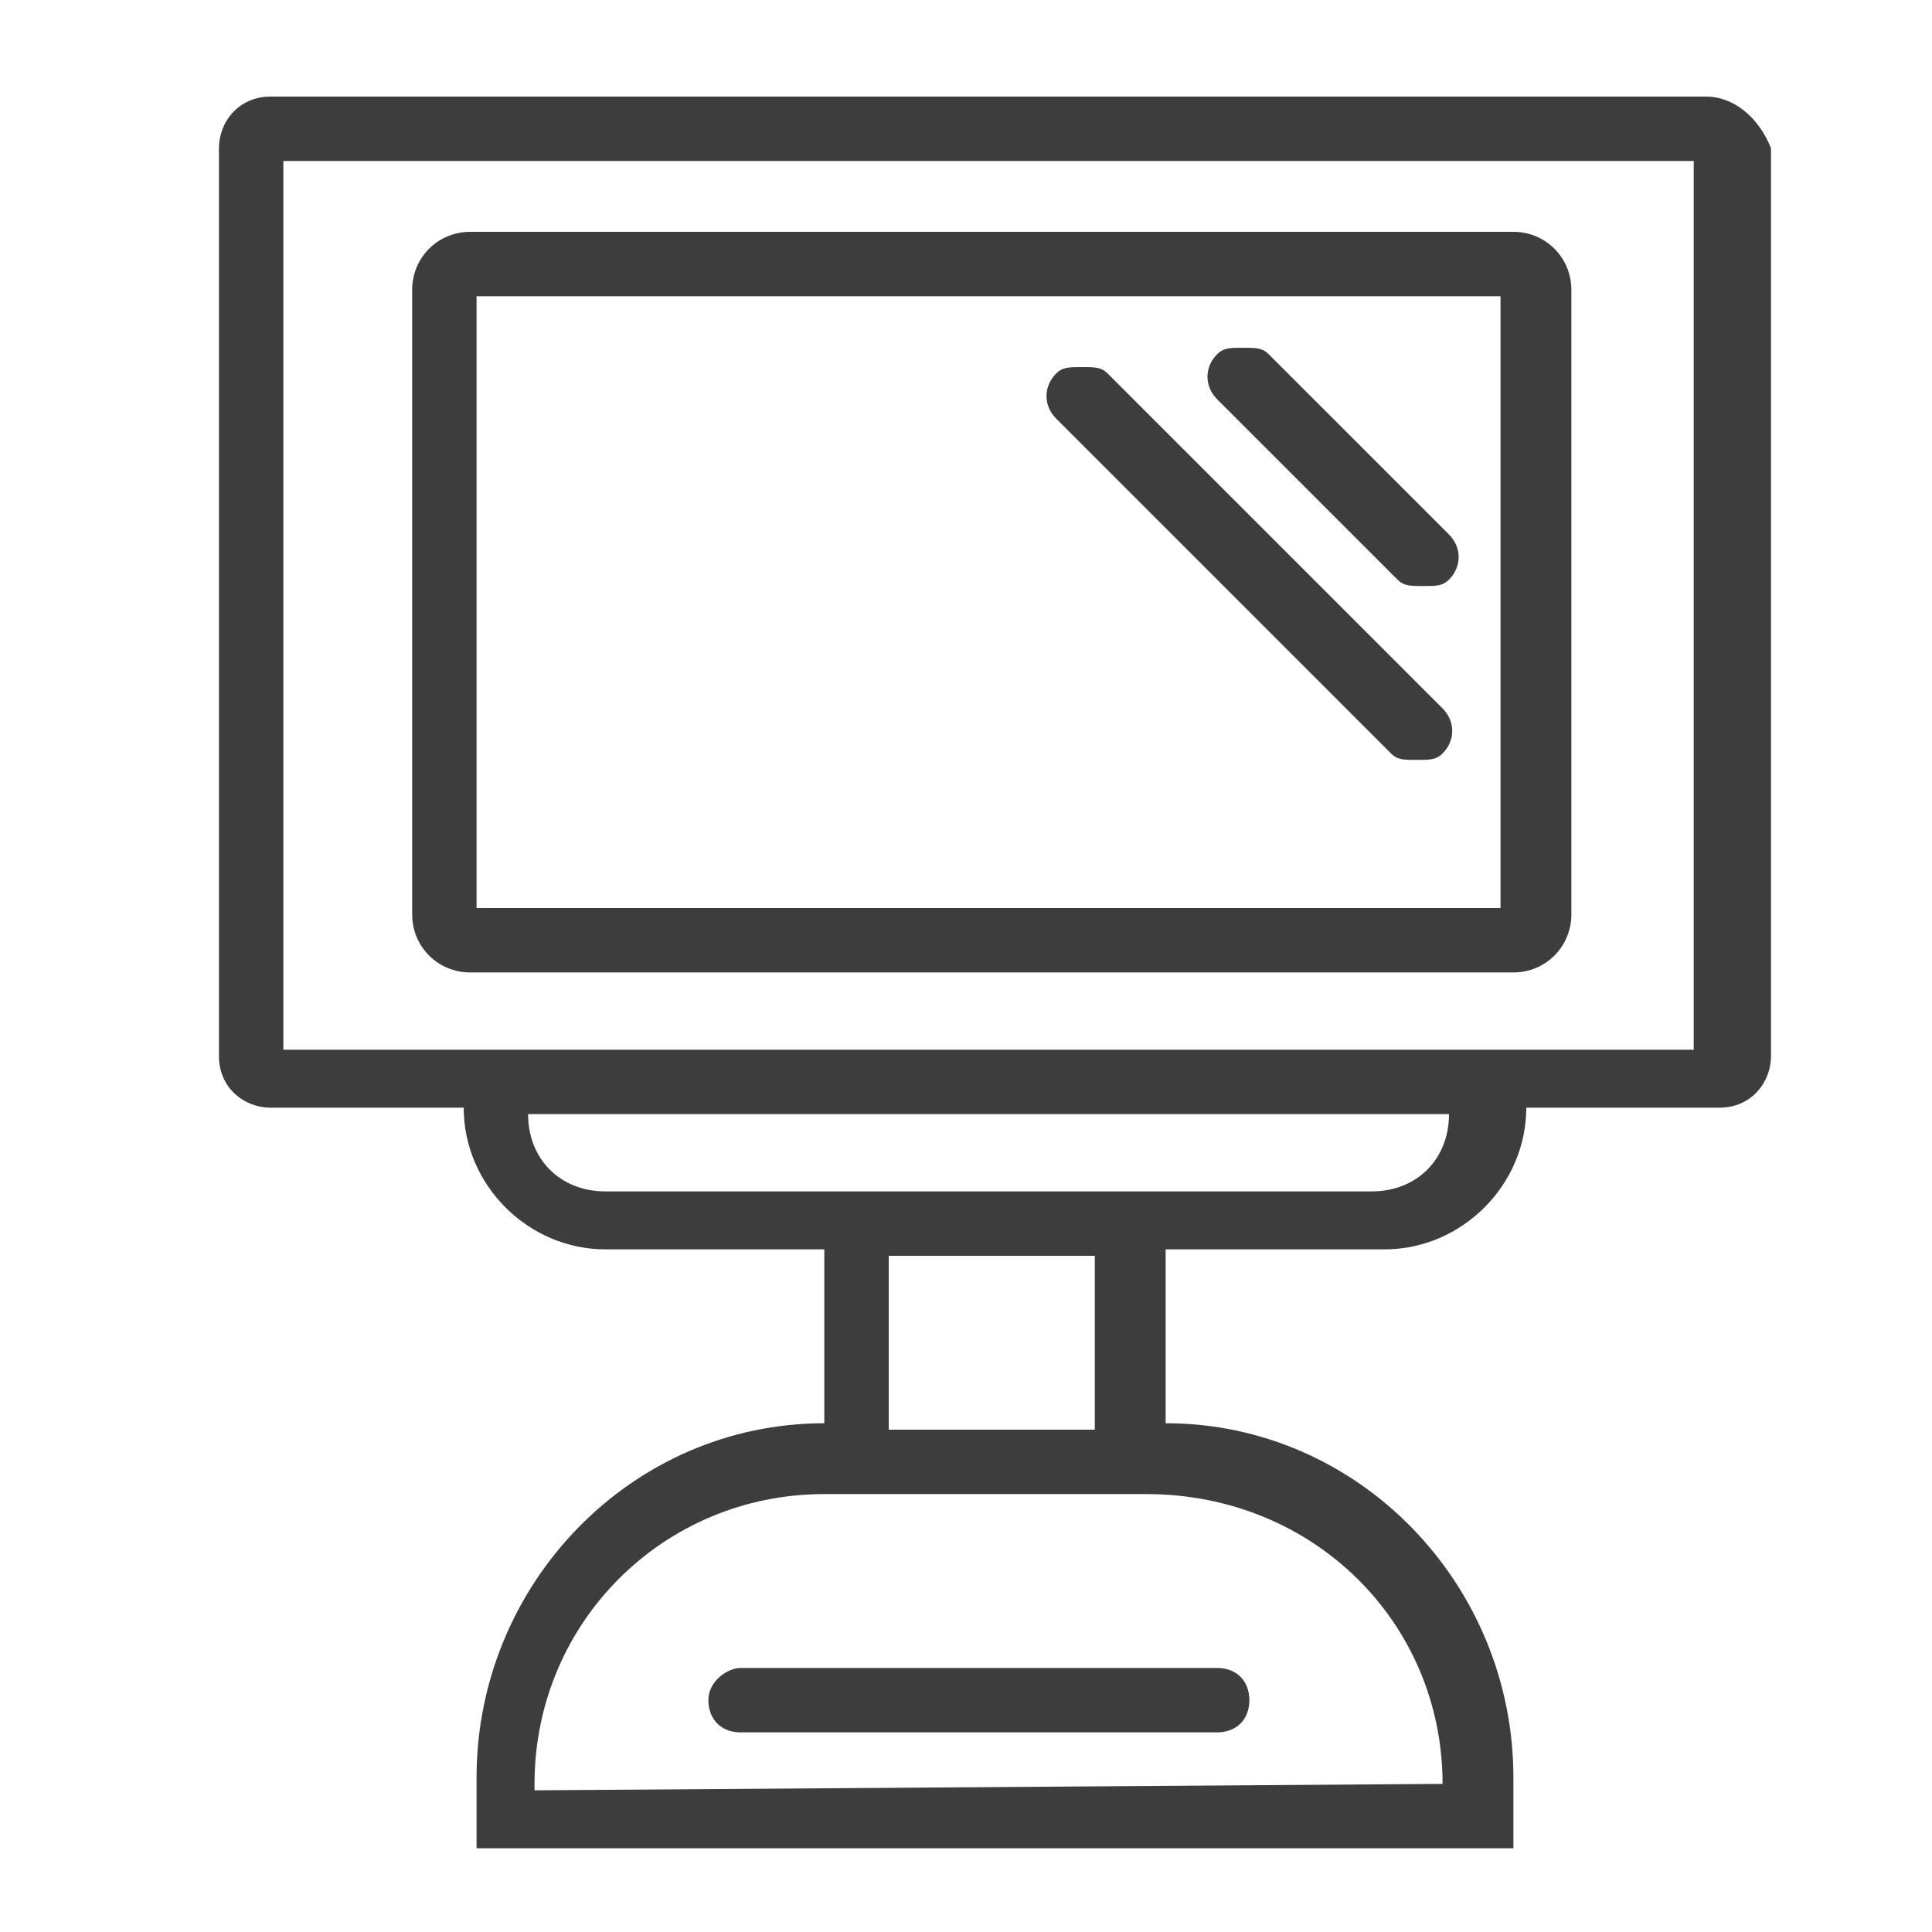
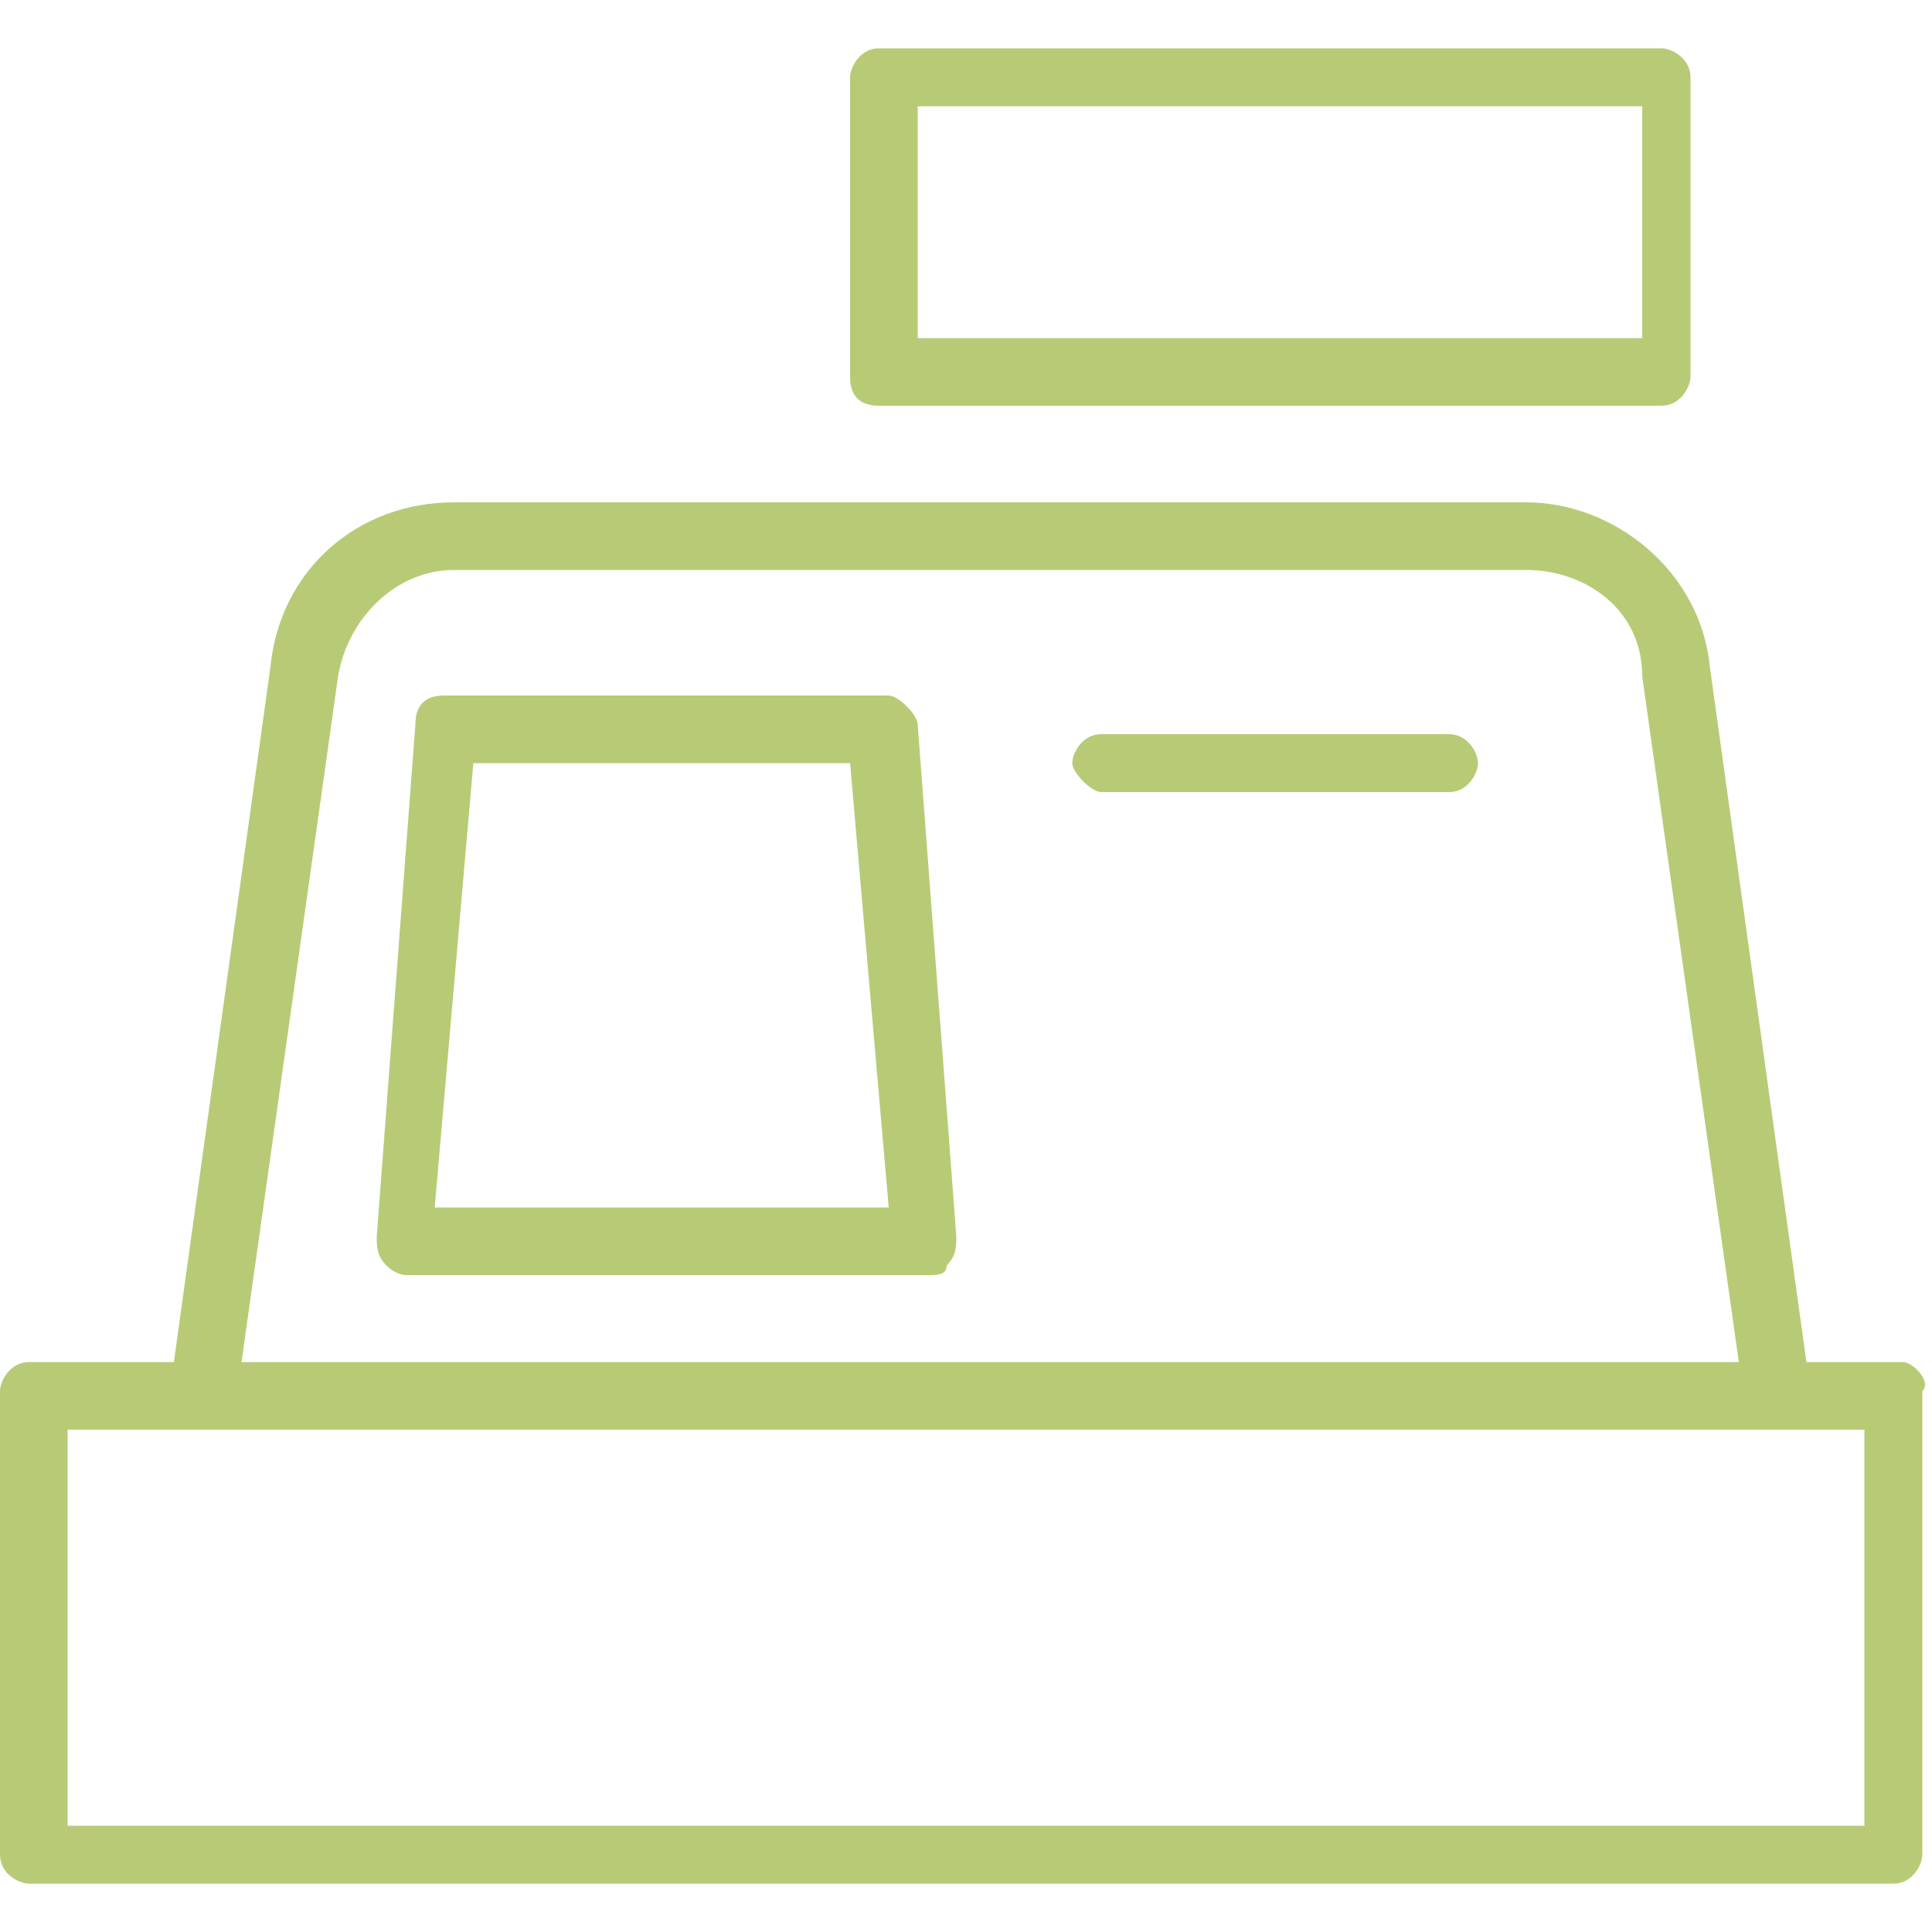
- <svg xmlns="http://www.w3.org/2000/svg" version="1.1" id="Слой_1" x="0px" y="0px" viewBox="0 0 30 30" style="enable-background:new 0 0 30 30;" xml:space="preserve">
+ <svg xmlns="http://www.w3.org/2000/svg" version="1.1" id="Слой_1" x="0px" y="0px" viewBox="0 0 20 20" style="enable-background:new 0 0 20 20;" xml:space="preserve">
  <style type="text/css">
- 	.st0{fill:#3D3D3D;}
+ 	.st0{fill:#B7CB76;}
</style>
  <g>
-     <path class="st0" d="M26.5,1.5H4.2c-0.5,0-0.8,0.4-0.8,0.8v14.1c0,0.5,0.4,0.8,0.8,0.8h3v0c0,1.2,1,2.2,2.2,2.2h3.4v2.7   c-3,0-5.4,2.5-5.4,5.5v1.1h16.1v-1.1c0-3-2.4-5.5-5.4-5.5v-2.7h3.4c1.2,0,2.2-1,2.2-2.2v0h3c0.5,0,0.8-0.4,0.8-0.8V2.3   C27.3,1.8,26.9,1.5,26.5,1.5z M22.4,27.7L22.4,27.7L8.3,27.8v-0.1c0-2.5,2-4.5,4.5-4.5h5C20.4,23.2,22.4,25.2,22.4,27.7z M17,22.2   h-3.2v-2.7H17V22.2z M22.5,17.3c0,0.7-0.5,1.2-1.2,1.2H18v0h-5.2v0H9.4c-0.7,0-1.2-0.5-1.2-1.2v0L22.5,17.3L22.5,17.3z M26.3,16.3   H4.4V2.5h21.9C26.3,2.5,26.3,16.3,26.3,16.3z" />
-     <path class="st0" d="M7.3,15.1h16.2c0.5,0,0.9-0.4,0.9-0.9V4.5c0-0.5-0.4-0.9-0.9-0.9H7.3C6.8,3.6,6.4,4,6.4,4.5v9.7   C6.4,14.7,6.8,15.1,7.3,15.1z M7.4,4.6h15.9v9.5H7.4V4.6z" />
-     <path class="st0" d="M11,26.4c0,0.3,0.2,0.5,0.5,0.5h7.4c0.3,0,0.5-0.2,0.5-0.5s-0.2-0.5-0.5-0.5h-7.4C11.3,25.9,11,26.1,11,26.4z" />
-     <path class="st0" d="M17.2,5.8c-0.1-0.1-0.2-0.1-0.4-0.1s-0.3,0-0.4,0.1c-0.2,0.2-0.2,0.5,0,0.7l5.2,5.2c0.1,0.1,0.2,0.1,0.4,0.1   s0.3,0,0.4-0.1c0.2-0.2,0.2-0.5,0-0.7L17.2,5.8z" />
-     <path class="st0" d="M19.7,5.5c-0.1-0.1-0.2-0.1-0.4-0.1s-0.3,0-0.4,0.1c-0.2,0.2-0.2,0.5,0,0.7l2.8,2.8c0.1,0.1,0.2,0.1,0.4,0.1   s0.3,0,0.4-0.1c0.2-0.2,0.2-0.5,0-0.7L19.7,5.5z" />
+     <path class="st0" d="M9.1,4.2h8.1c0.2,0,0.3-0.2,0.3-0.3V0.8c0-0.2-0.2-0.3-0.3-0.3H9.1c-0.2,0-0.3,0.2-0.3,0.3v3.1   C8.8,4.1,8.9,4.2,9.1,4.2z M9.5,1.1h7.5v2.4H9.5V1.1z" />
+     <path class="st0" d="M19.7,14.1h-1l-1-7.2c-0.1-1-1-1.7-1.9-1.7H4.7c-1,0-1.8,0.7-1.9,1.7l-1,7.2H0.3c-0.2,0-0.3,0.2-0.3,0.3v4.8   c0,0.2,0.2,0.3,0.3,0.3h19.3c0.2,0,0.3-0.2,0.3-0.3v-4.8C20,14.3,19.8,14.1,19.7,14.1z M3.5,7c0.1-0.6,0.6-1.1,1.2-1.1h11.1   C16.4,5.9,17,6.3,17,7l1,7.1H2.5L3.5,7z M19.3,18.9H0.7v-4.1h1.4h16.3h0.9V18.9z" />
+     <path class="st0" d="M15,7.6h-3.6c-0.2,0-0.3,0.2-0.3,0.3s0.2,0.3,0.3,0.3H15c0.2,0,0.3-0.2,0.3-0.3S15.2,7.6,15,7.6z" />
+     <path class="st0" d="M9.2,7.2H4.6c-0.2,0-0.3,0.1-0.3,0.3l-0.4,5.3c0,0.1,0,0.2,0.1,0.3c0.1,0.1,0.2,0.1,0.2,0.1h5.4   c0.1,0,0.2,0,0.2-0.1c0.1-0.1,0.1-0.2,0.1-0.3L9.5,7.5C9.5,7.4,9.3,7.2,9.2,7.2z M4.5,12.5l0.4-4.6h3.9l0.4,4.6H4.5z" />
  </g>
</svg>
